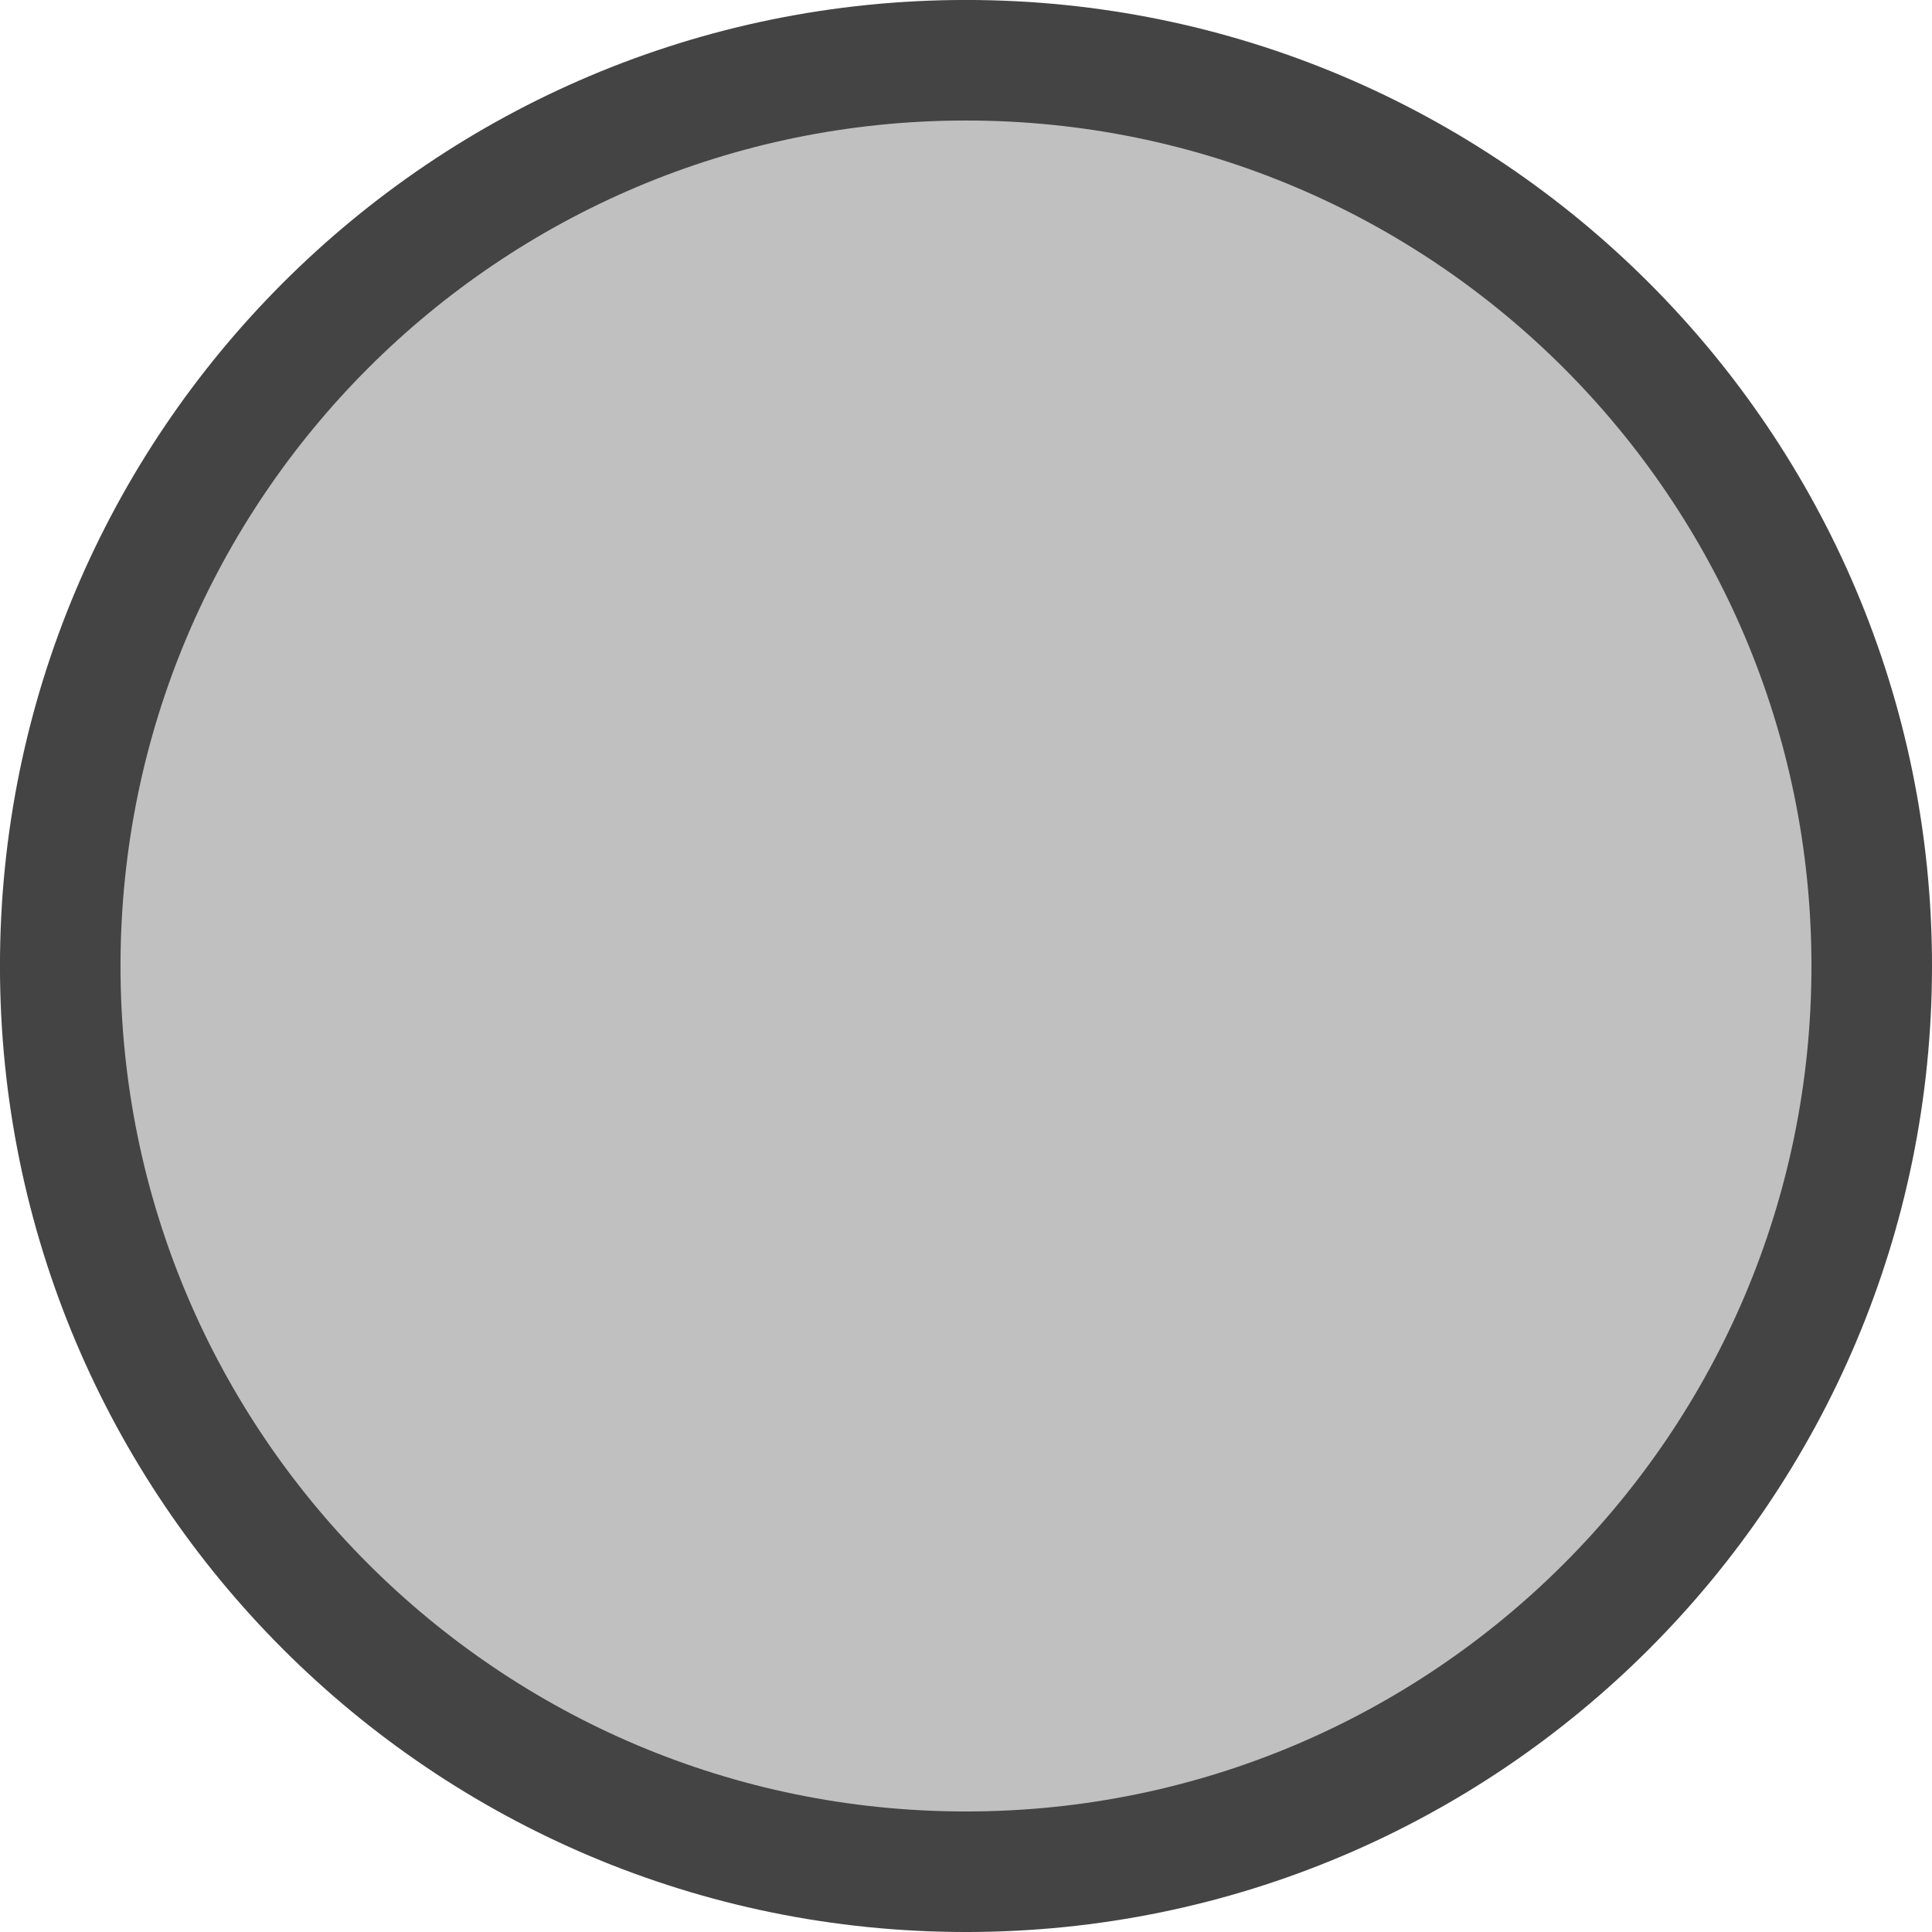
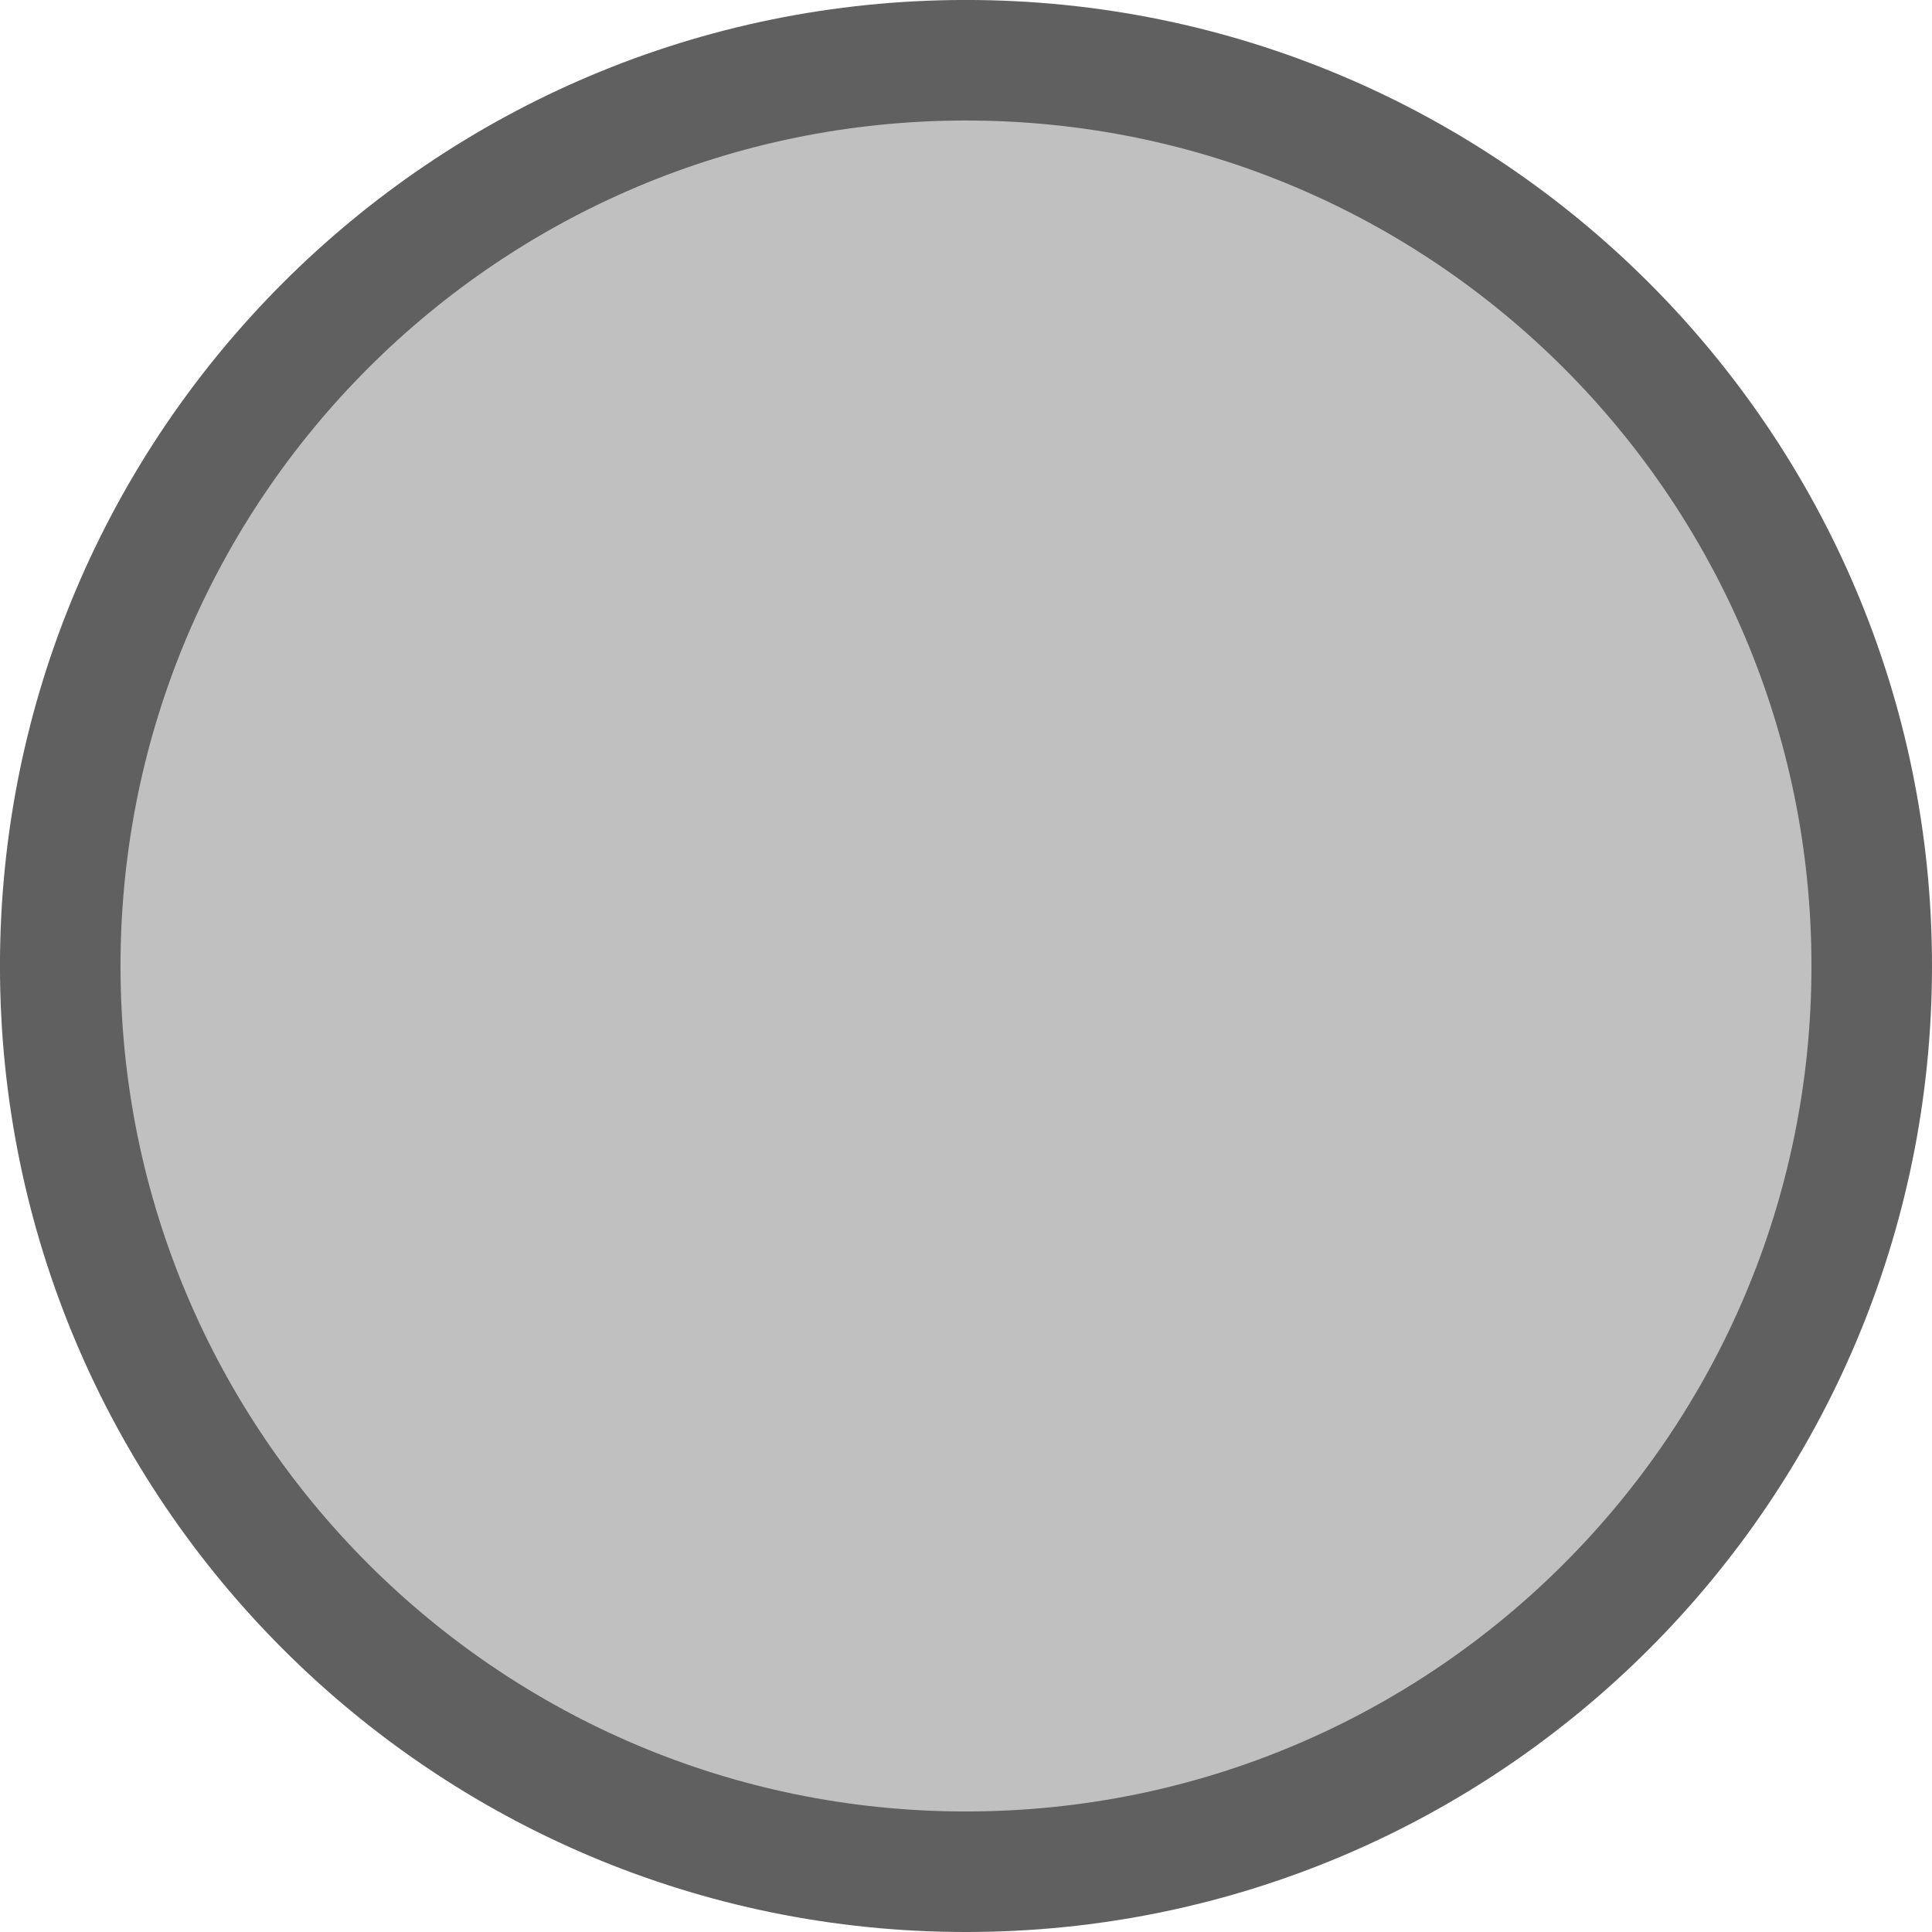
<svg xmlns="http://www.w3.org/2000/svg" width="16px" height="16px" id="svg2816" version="1.1">
  <defs id="defs2818">
    <linearGradient id="linearGradient5054">
      <stop style="stop-color:#ff0000;stop-opacity:1;" offset="0" id="stop5056" />
      <stop style="stop-color:#e00000;stop-opacity:1;" offset="1" id="stop5058" />
    </linearGradient>
  </defs>
  <g id="layer1">
-     <path style="fill:#c0c0c0;fill-opacity:1;fill-rule:nonzero;stroke:#444444;stroke-width:0.761;stroke-miterlimit:4;stroke-opacity:1;stroke-dasharray:none" id="path2826" d="m 15.131,10.059 a 5.718,5.718 0 1 1 -11.436,0 5.718,5.718 0 1 1 11.436,0 z" transform="matrix(1.311826,0,0,1.311826,-4.348346,-5.195761)" />
+     <path style="fill:#c0c0c0;fill-opacity:1;fill-rule:nonzero;stroke:#606060;stroke-width:0.761;stroke-miterlimit:4;stroke-opacity:1;stroke-dasharray:none" id="path2826" d="m 15.131,10.059 a 5.718,5.718 0 1 1 -11.436,0 5.718,5.718 0 1 1 11.436,0 z" transform="matrix(1.311826,0,0,1.311826,-4.348346,-5.195761)" />
  </g>
</svg>
